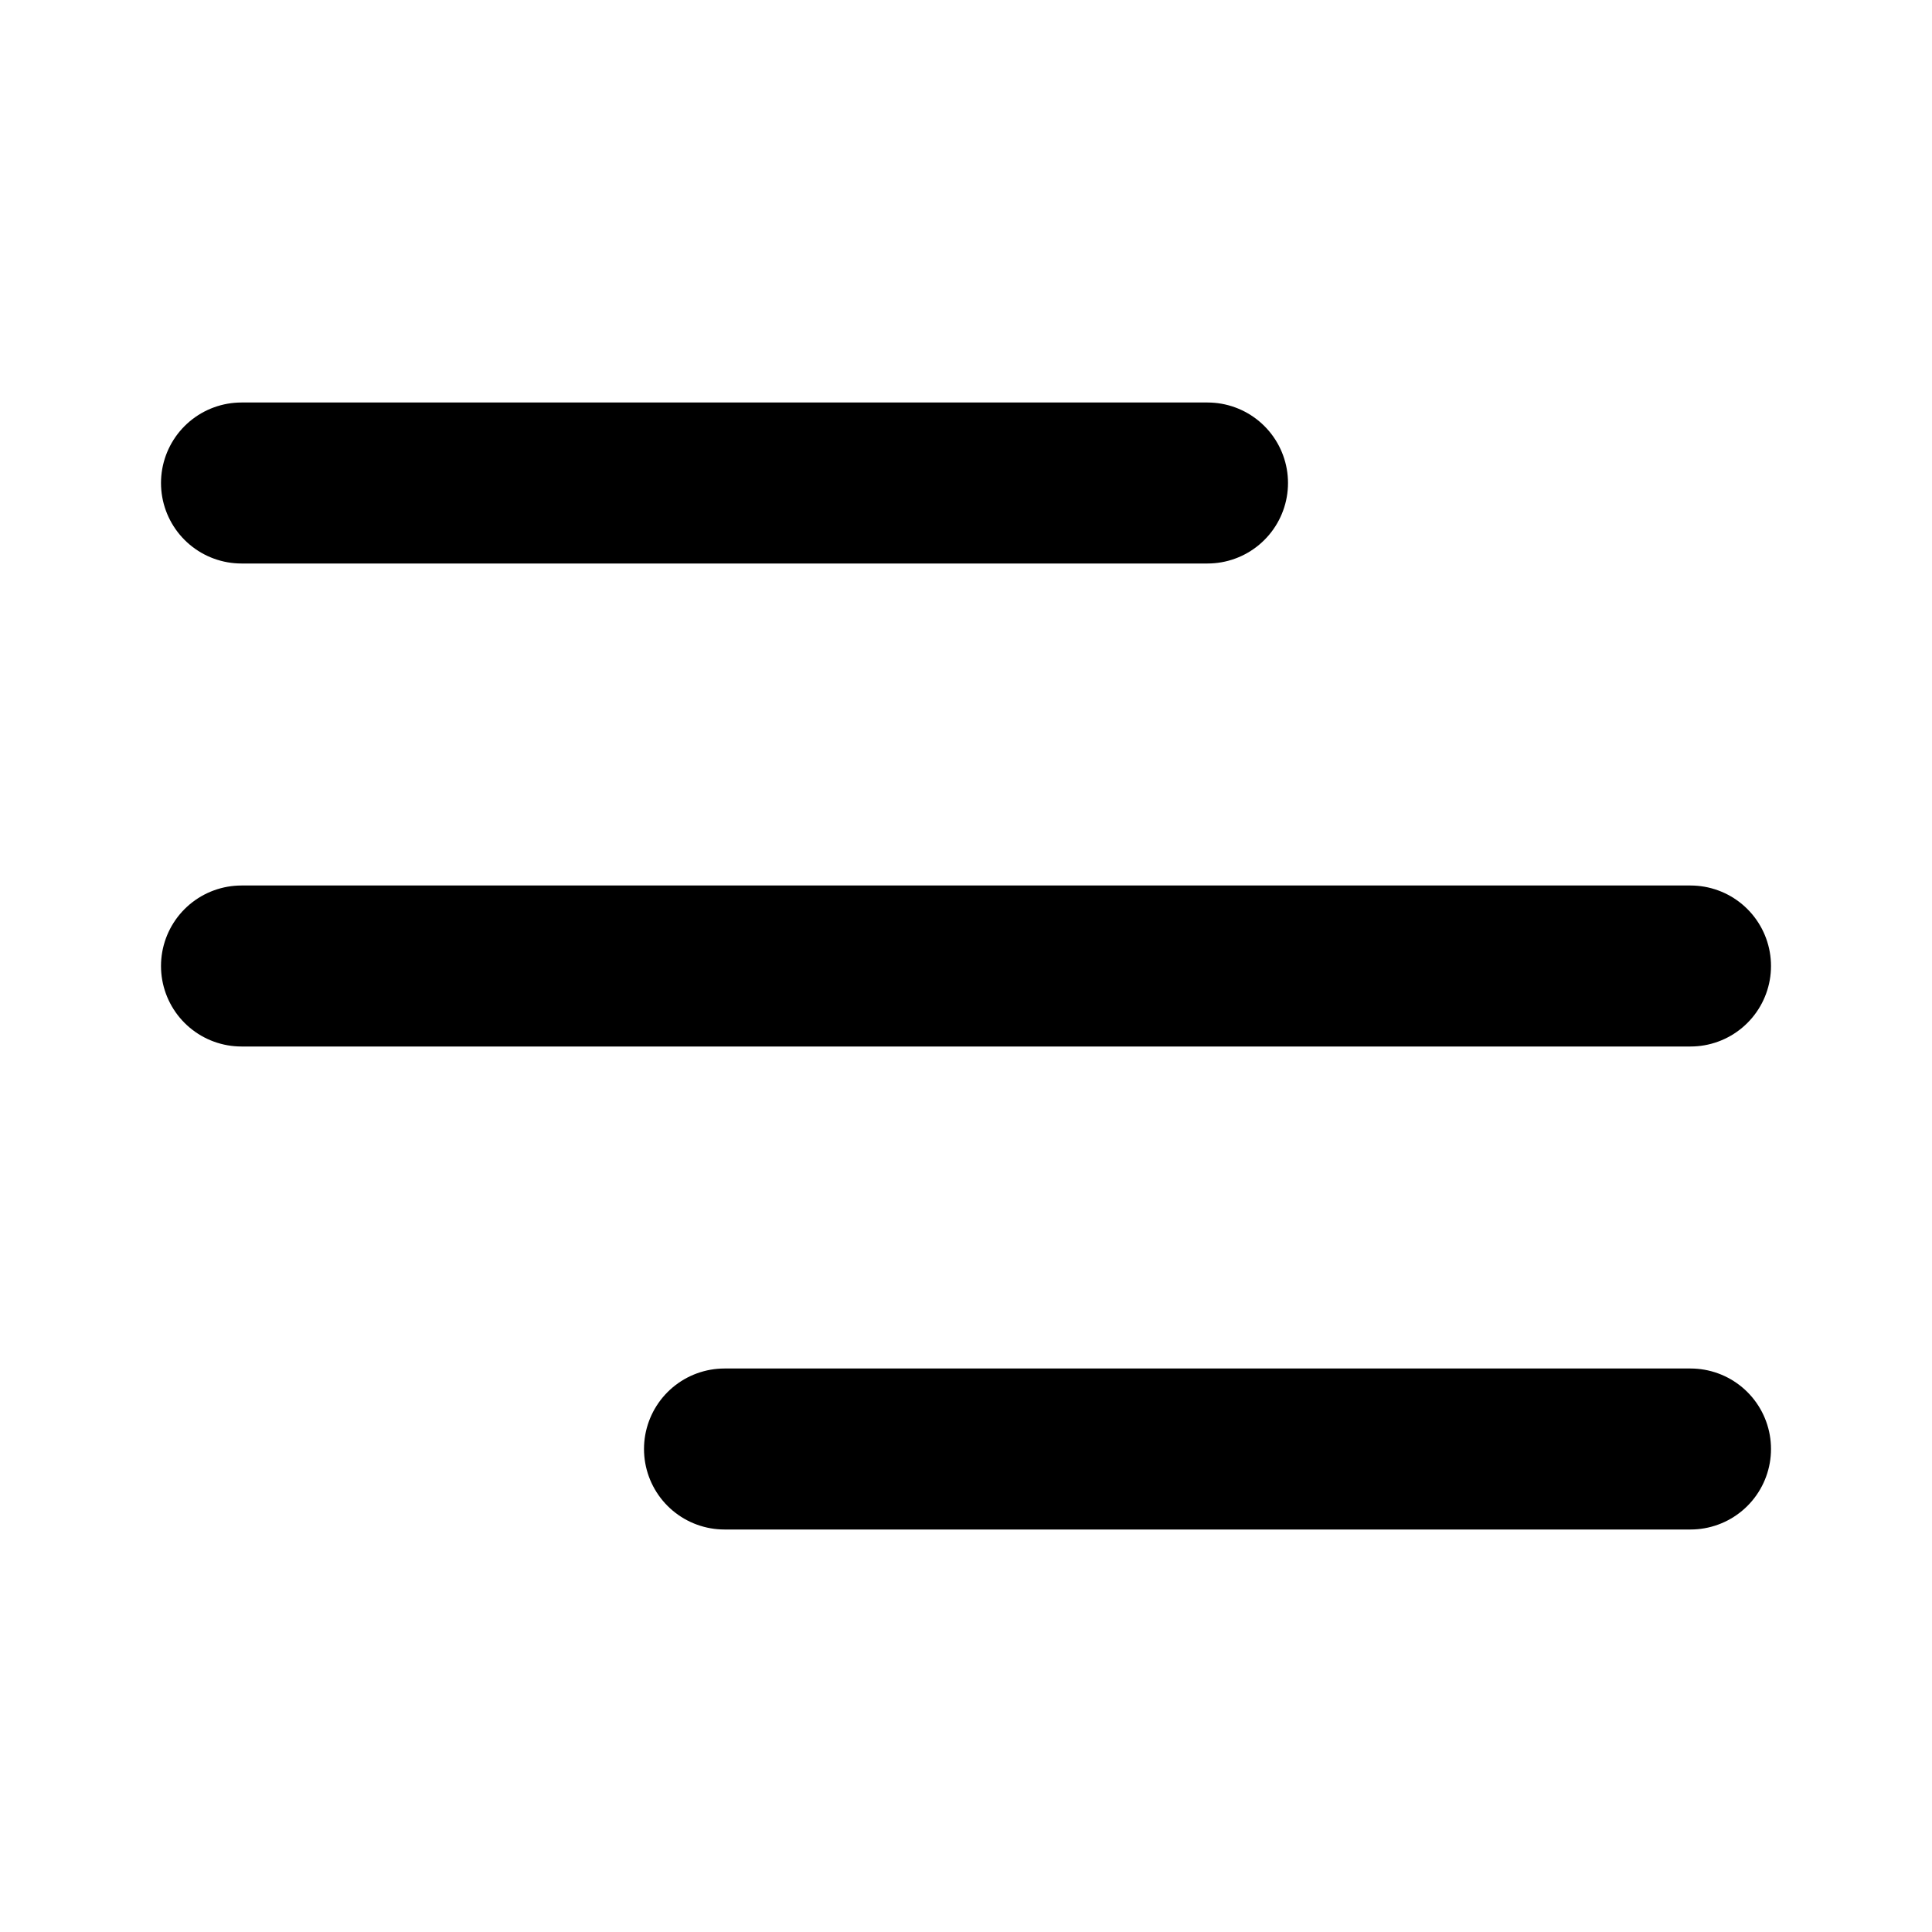
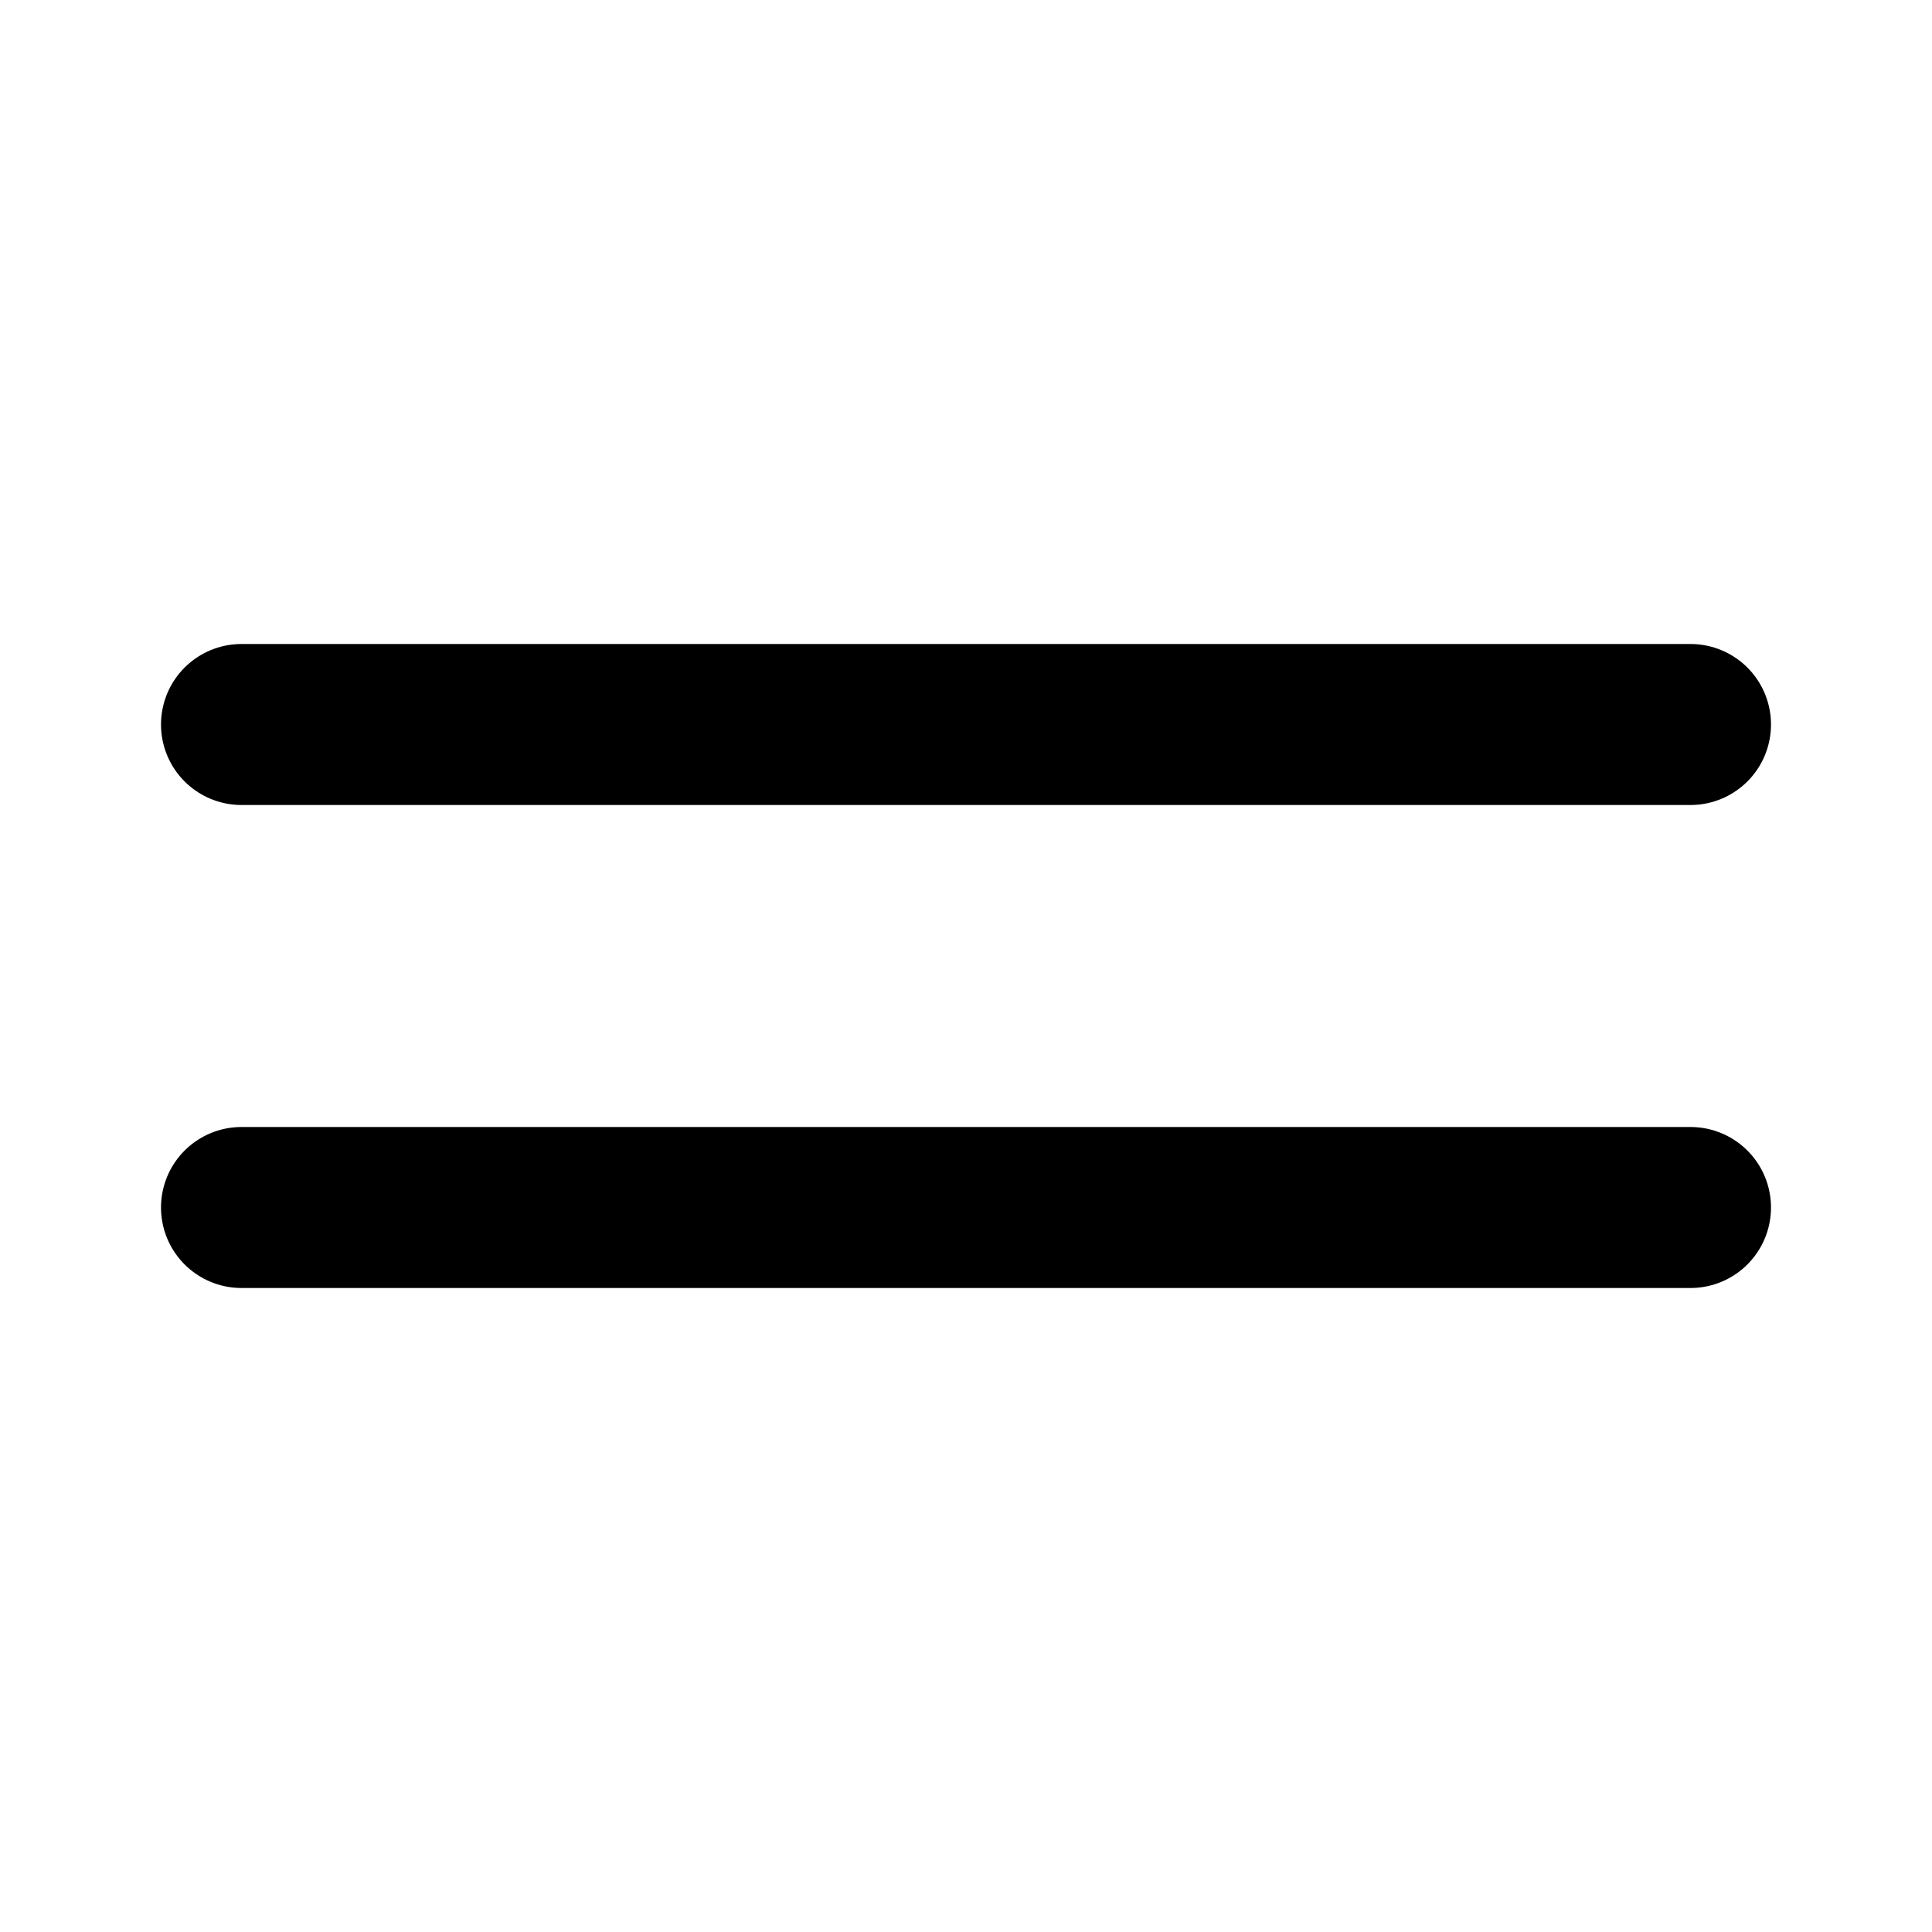
- <svg xmlns="http://www.w3.org/2000/svg" fill="#000000" width="45px" height="45px" viewBox="0 0 24 24" id="menu" class="icon multi-color">
+ <svg xmlns="http://www.w3.org/2000/svg" width="64px" height="64px" viewBox="0 0 24 24" fill="none">
  <g id="SVGRepo_bgCarrier" stroke-width="0" />
  <g id="SVGRepo_tracerCarrier" stroke-linecap="round" stroke-linejoin="round" />
  <g id="SVGRepo_iconCarrier">
-     <line id="primary-stroke" x1="3" y1="12" x2="21" y2="12" style="fill: none; stroke: #000000; stroke-linecap: round; stroke-linejoin: round; stroke-width: 2;" />
-     <path id="primary-stroke-2" data-name="primary-stroke" d="M9,18H21M3,6H15" style="fill: none; stroke: #000000; stroke-linecap: round; stroke-linejoin: round; stroke-width: 2;" />
+     <g id="Menu / Menu_Duo_LG">
+       <path id="Vector" d="M3 15H21M3 9H21" stroke="#000000" stroke-width="2" stroke-linecap="round" stroke-linejoin="round" />
+     </g>
  </g>
</svg>
